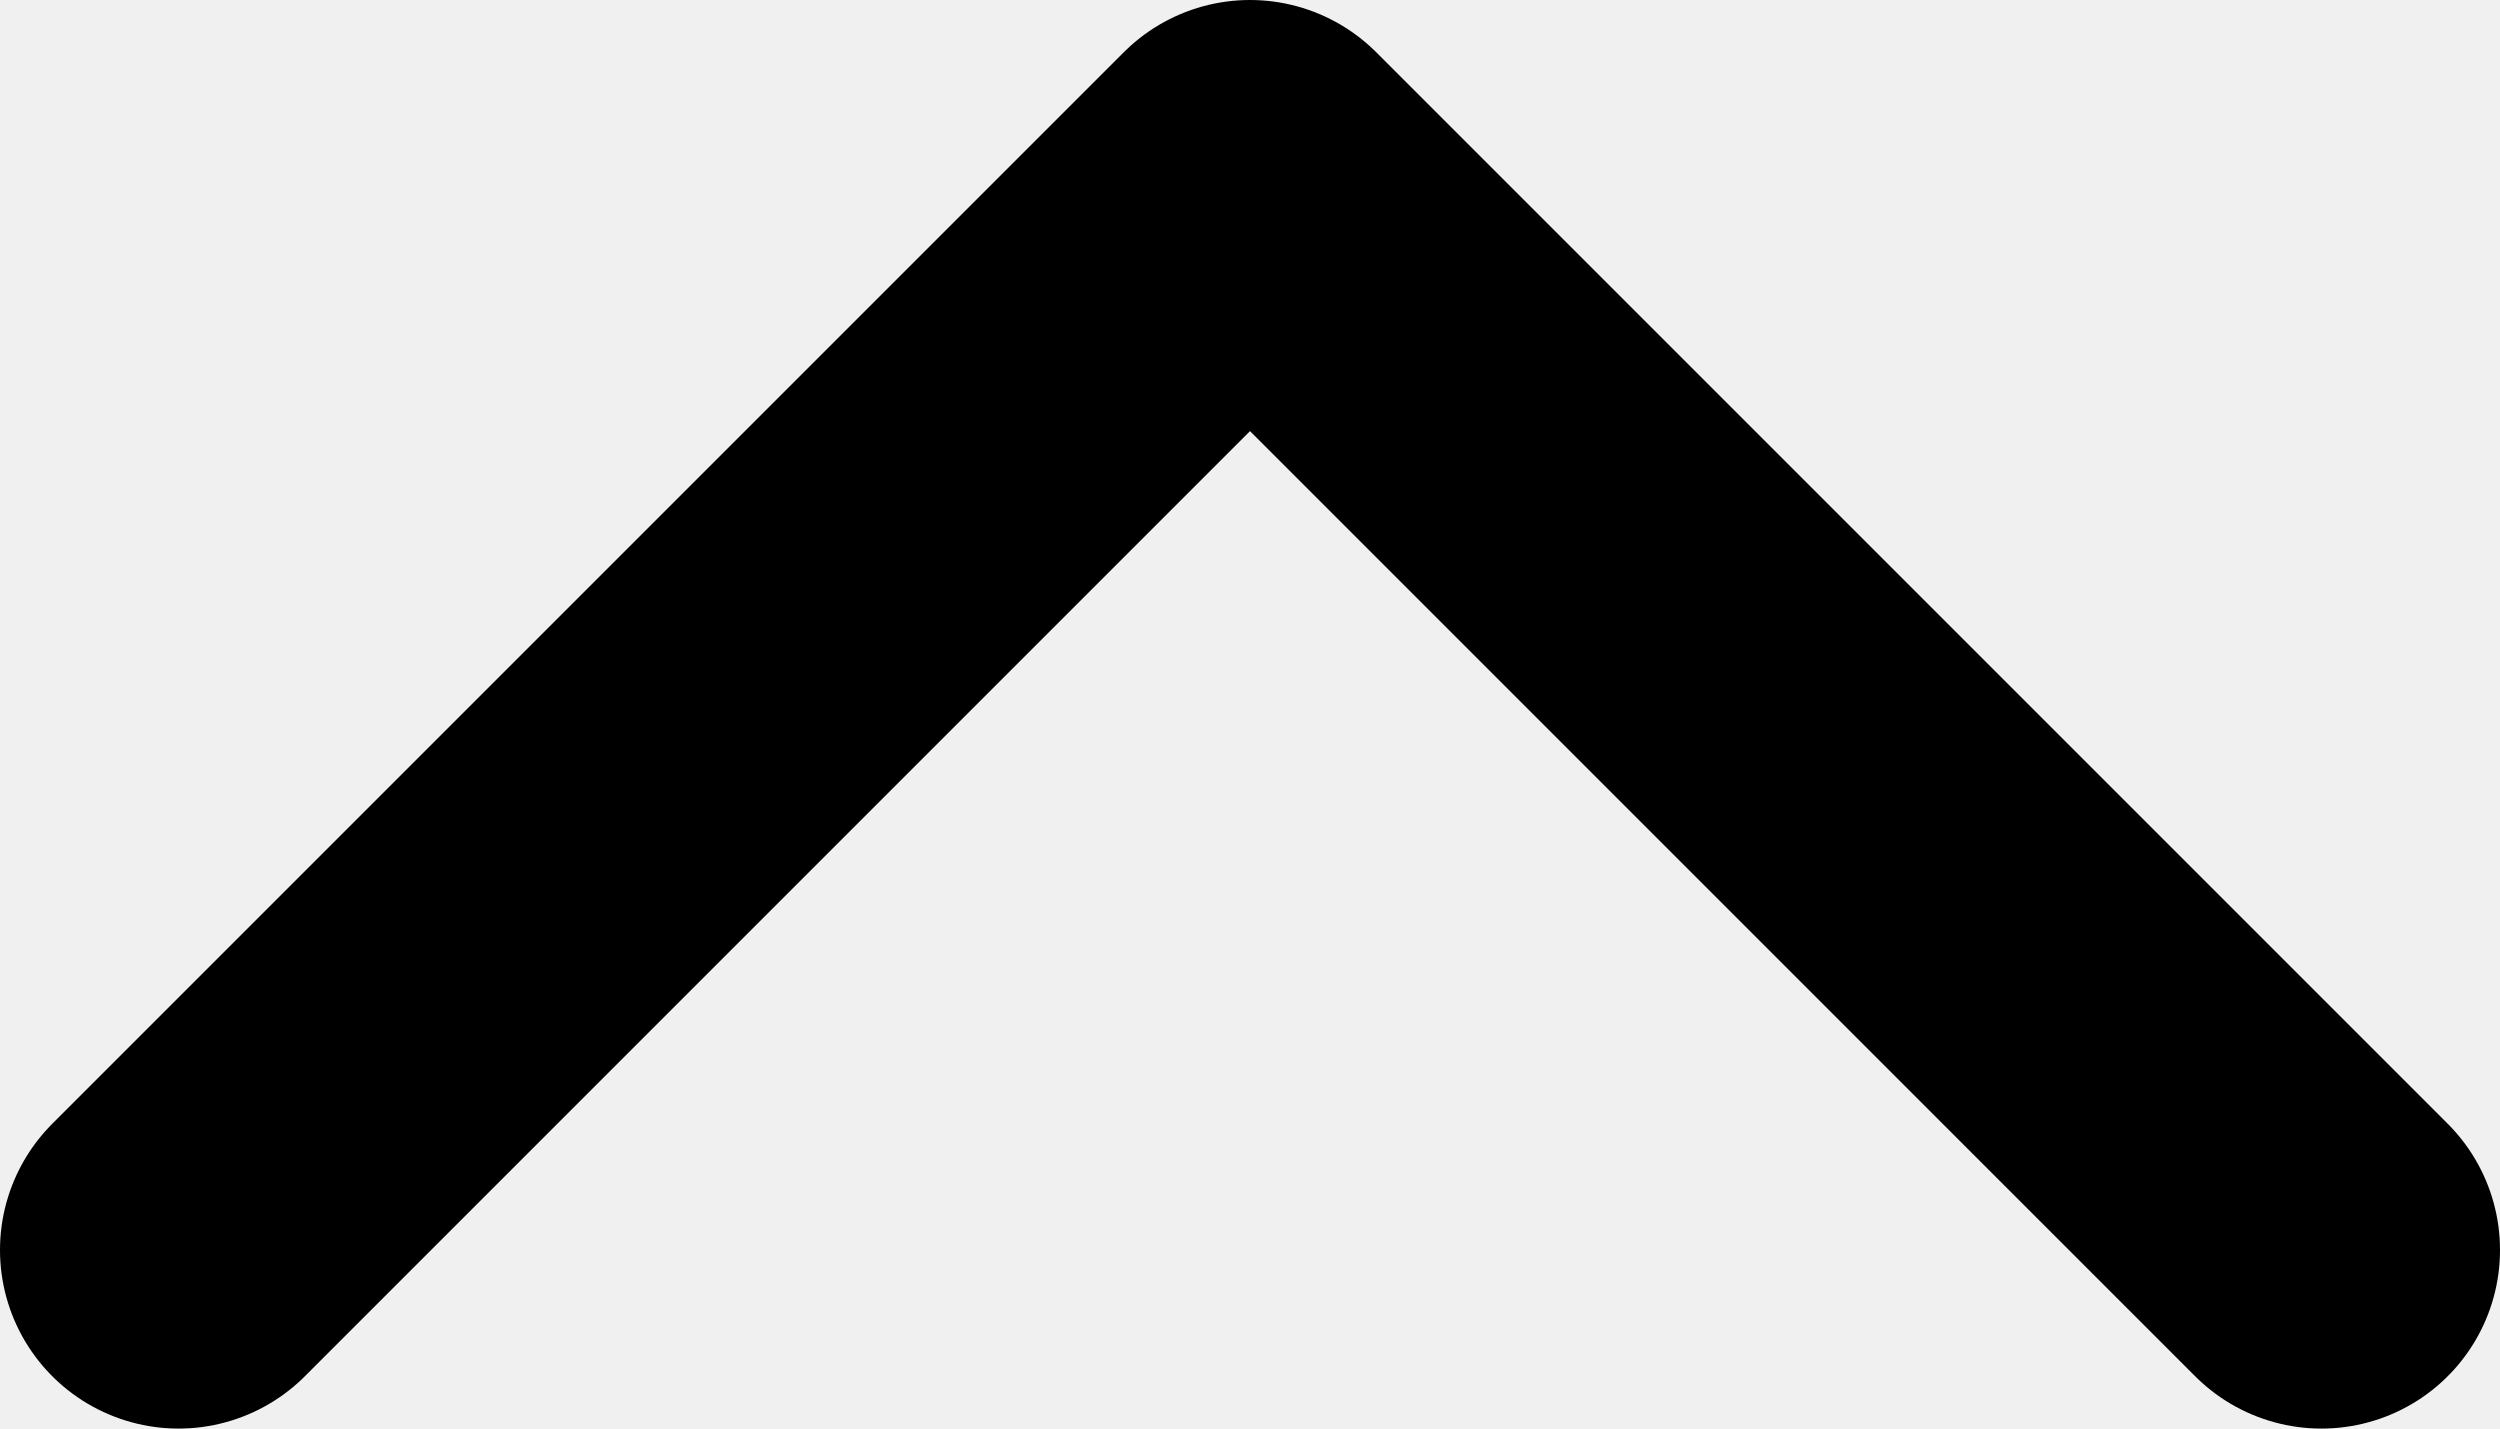
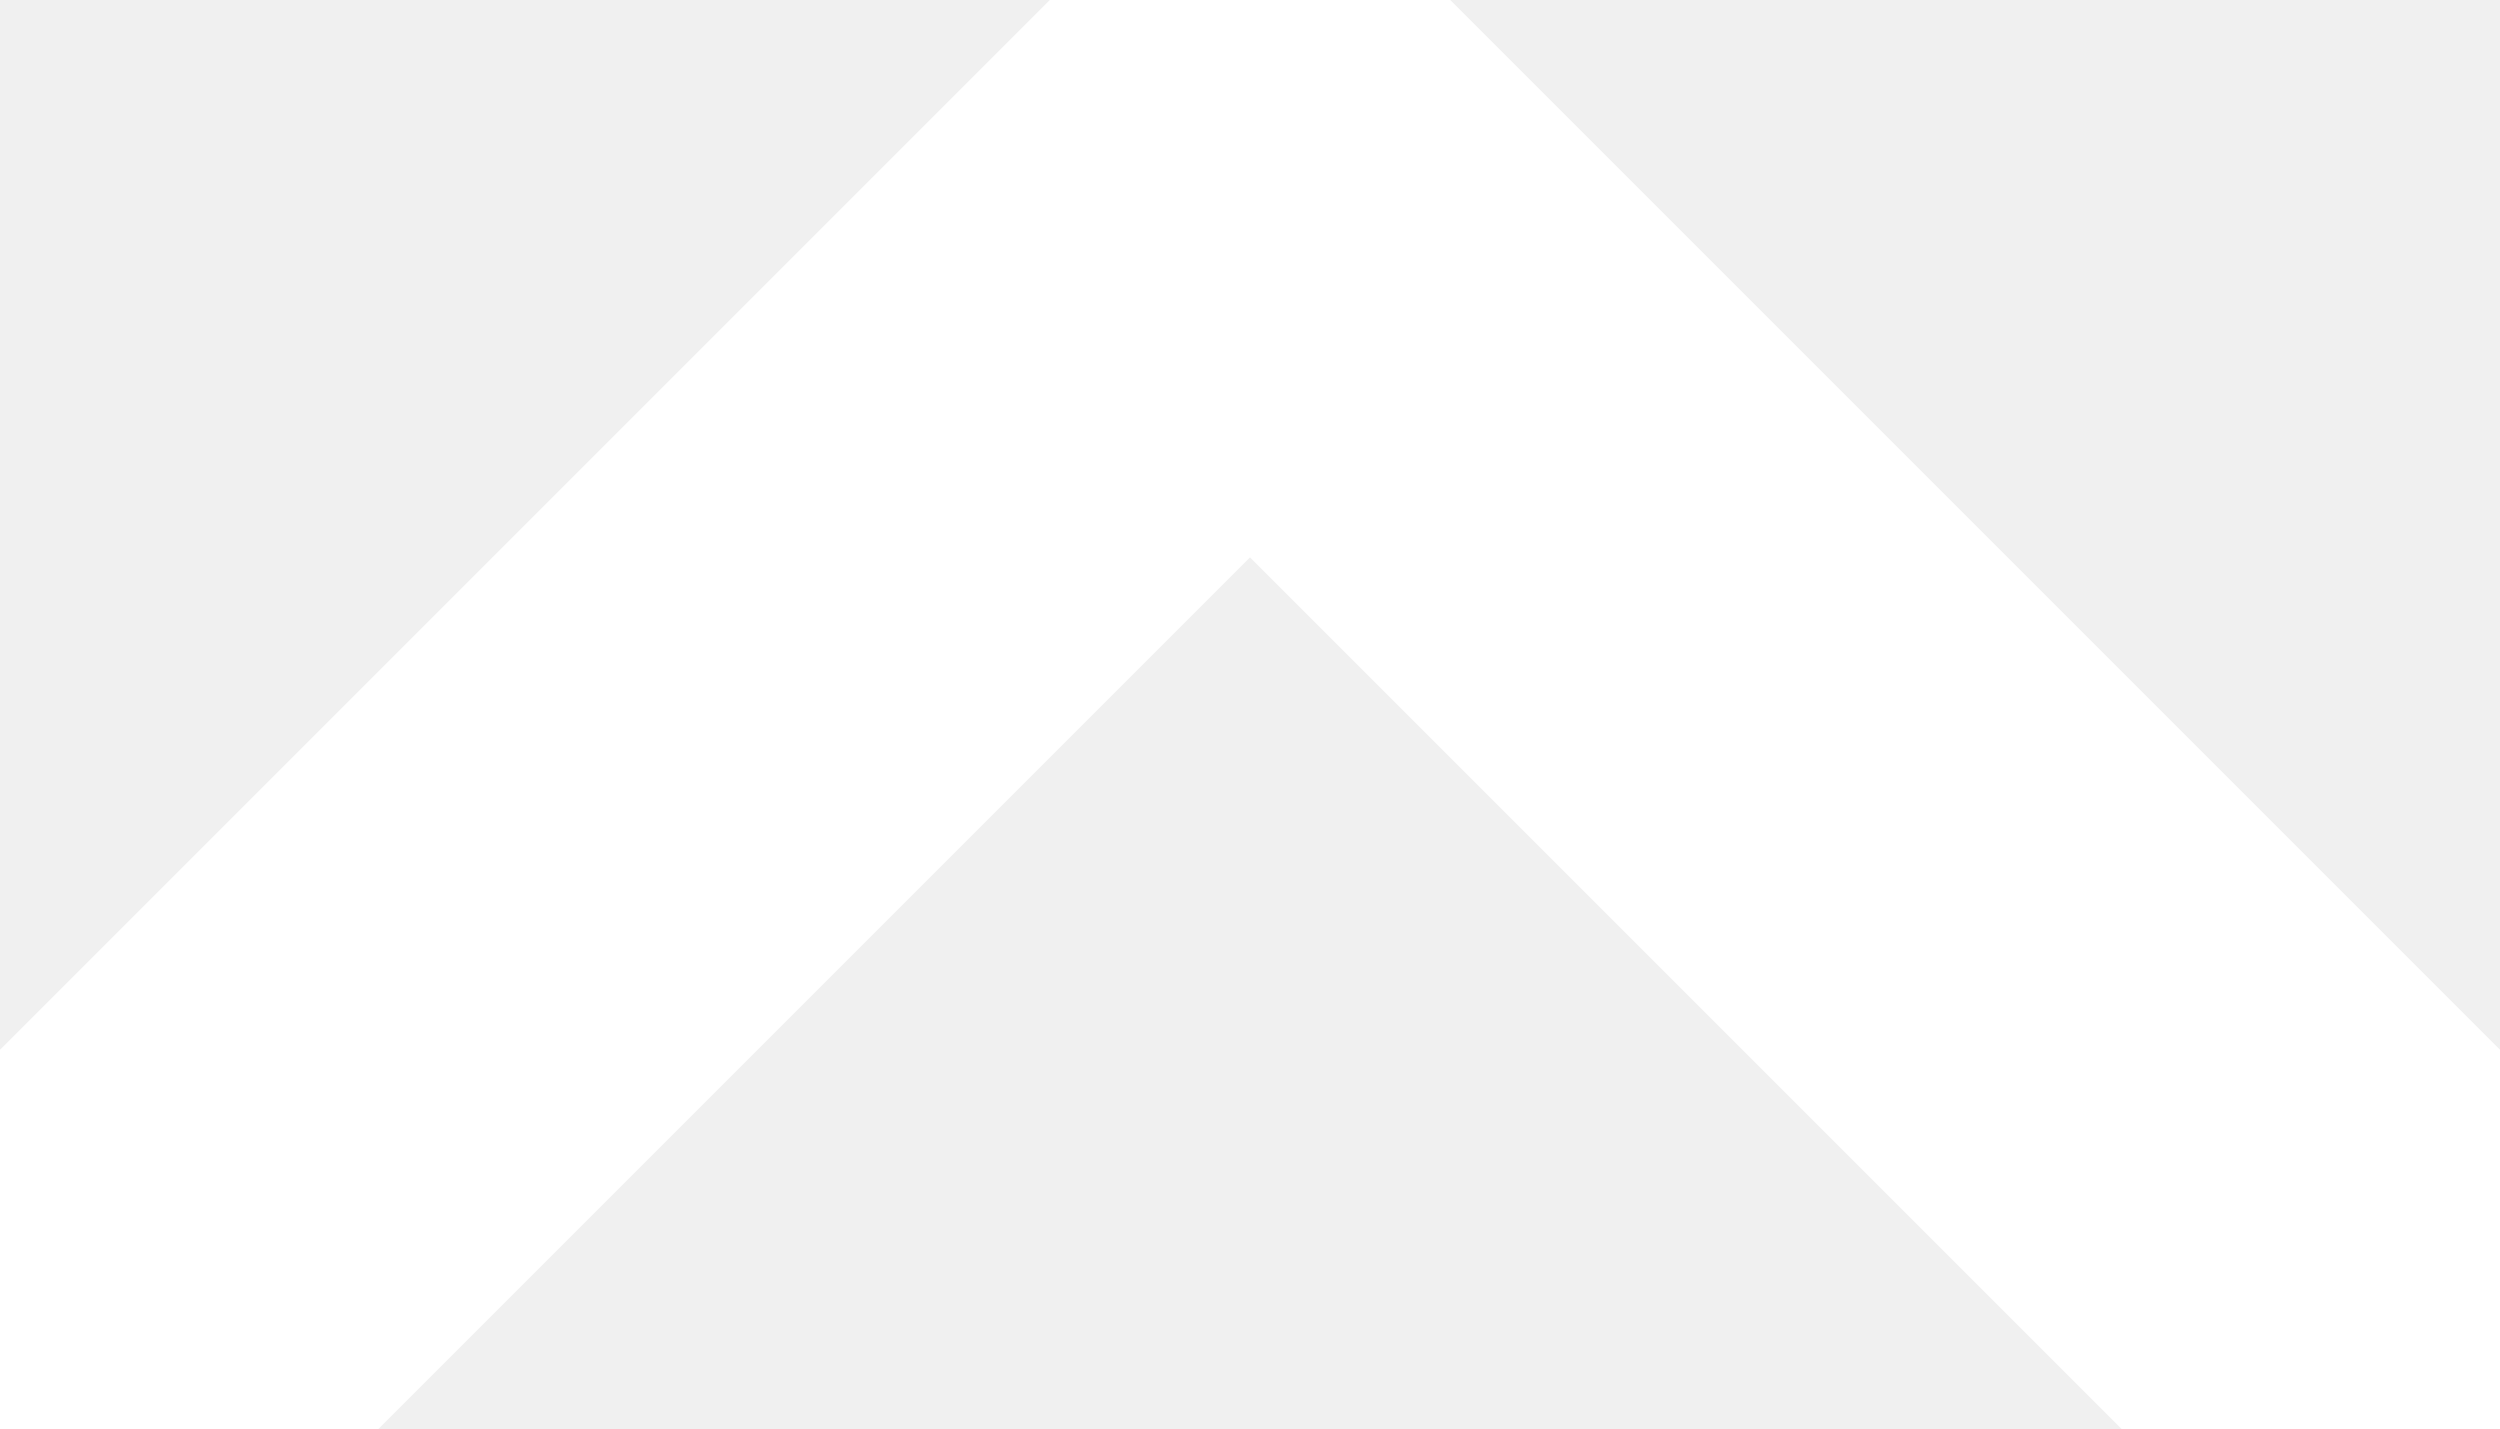
<svg xmlns="http://www.w3.org/2000/svg" width="14" height="8" viewBox="0 0 14 8" fill="none">
-   <path d="M13 7L7 1L1 7" stroke="black" stroke-width="2" stroke-linecap="round" stroke-linejoin="round" />
+   <path d="M13 7L7 1L1 7" stroke="white" stroke-width="3" stroke-linecap="round" stroke-linejoin="round" />
</svg>
